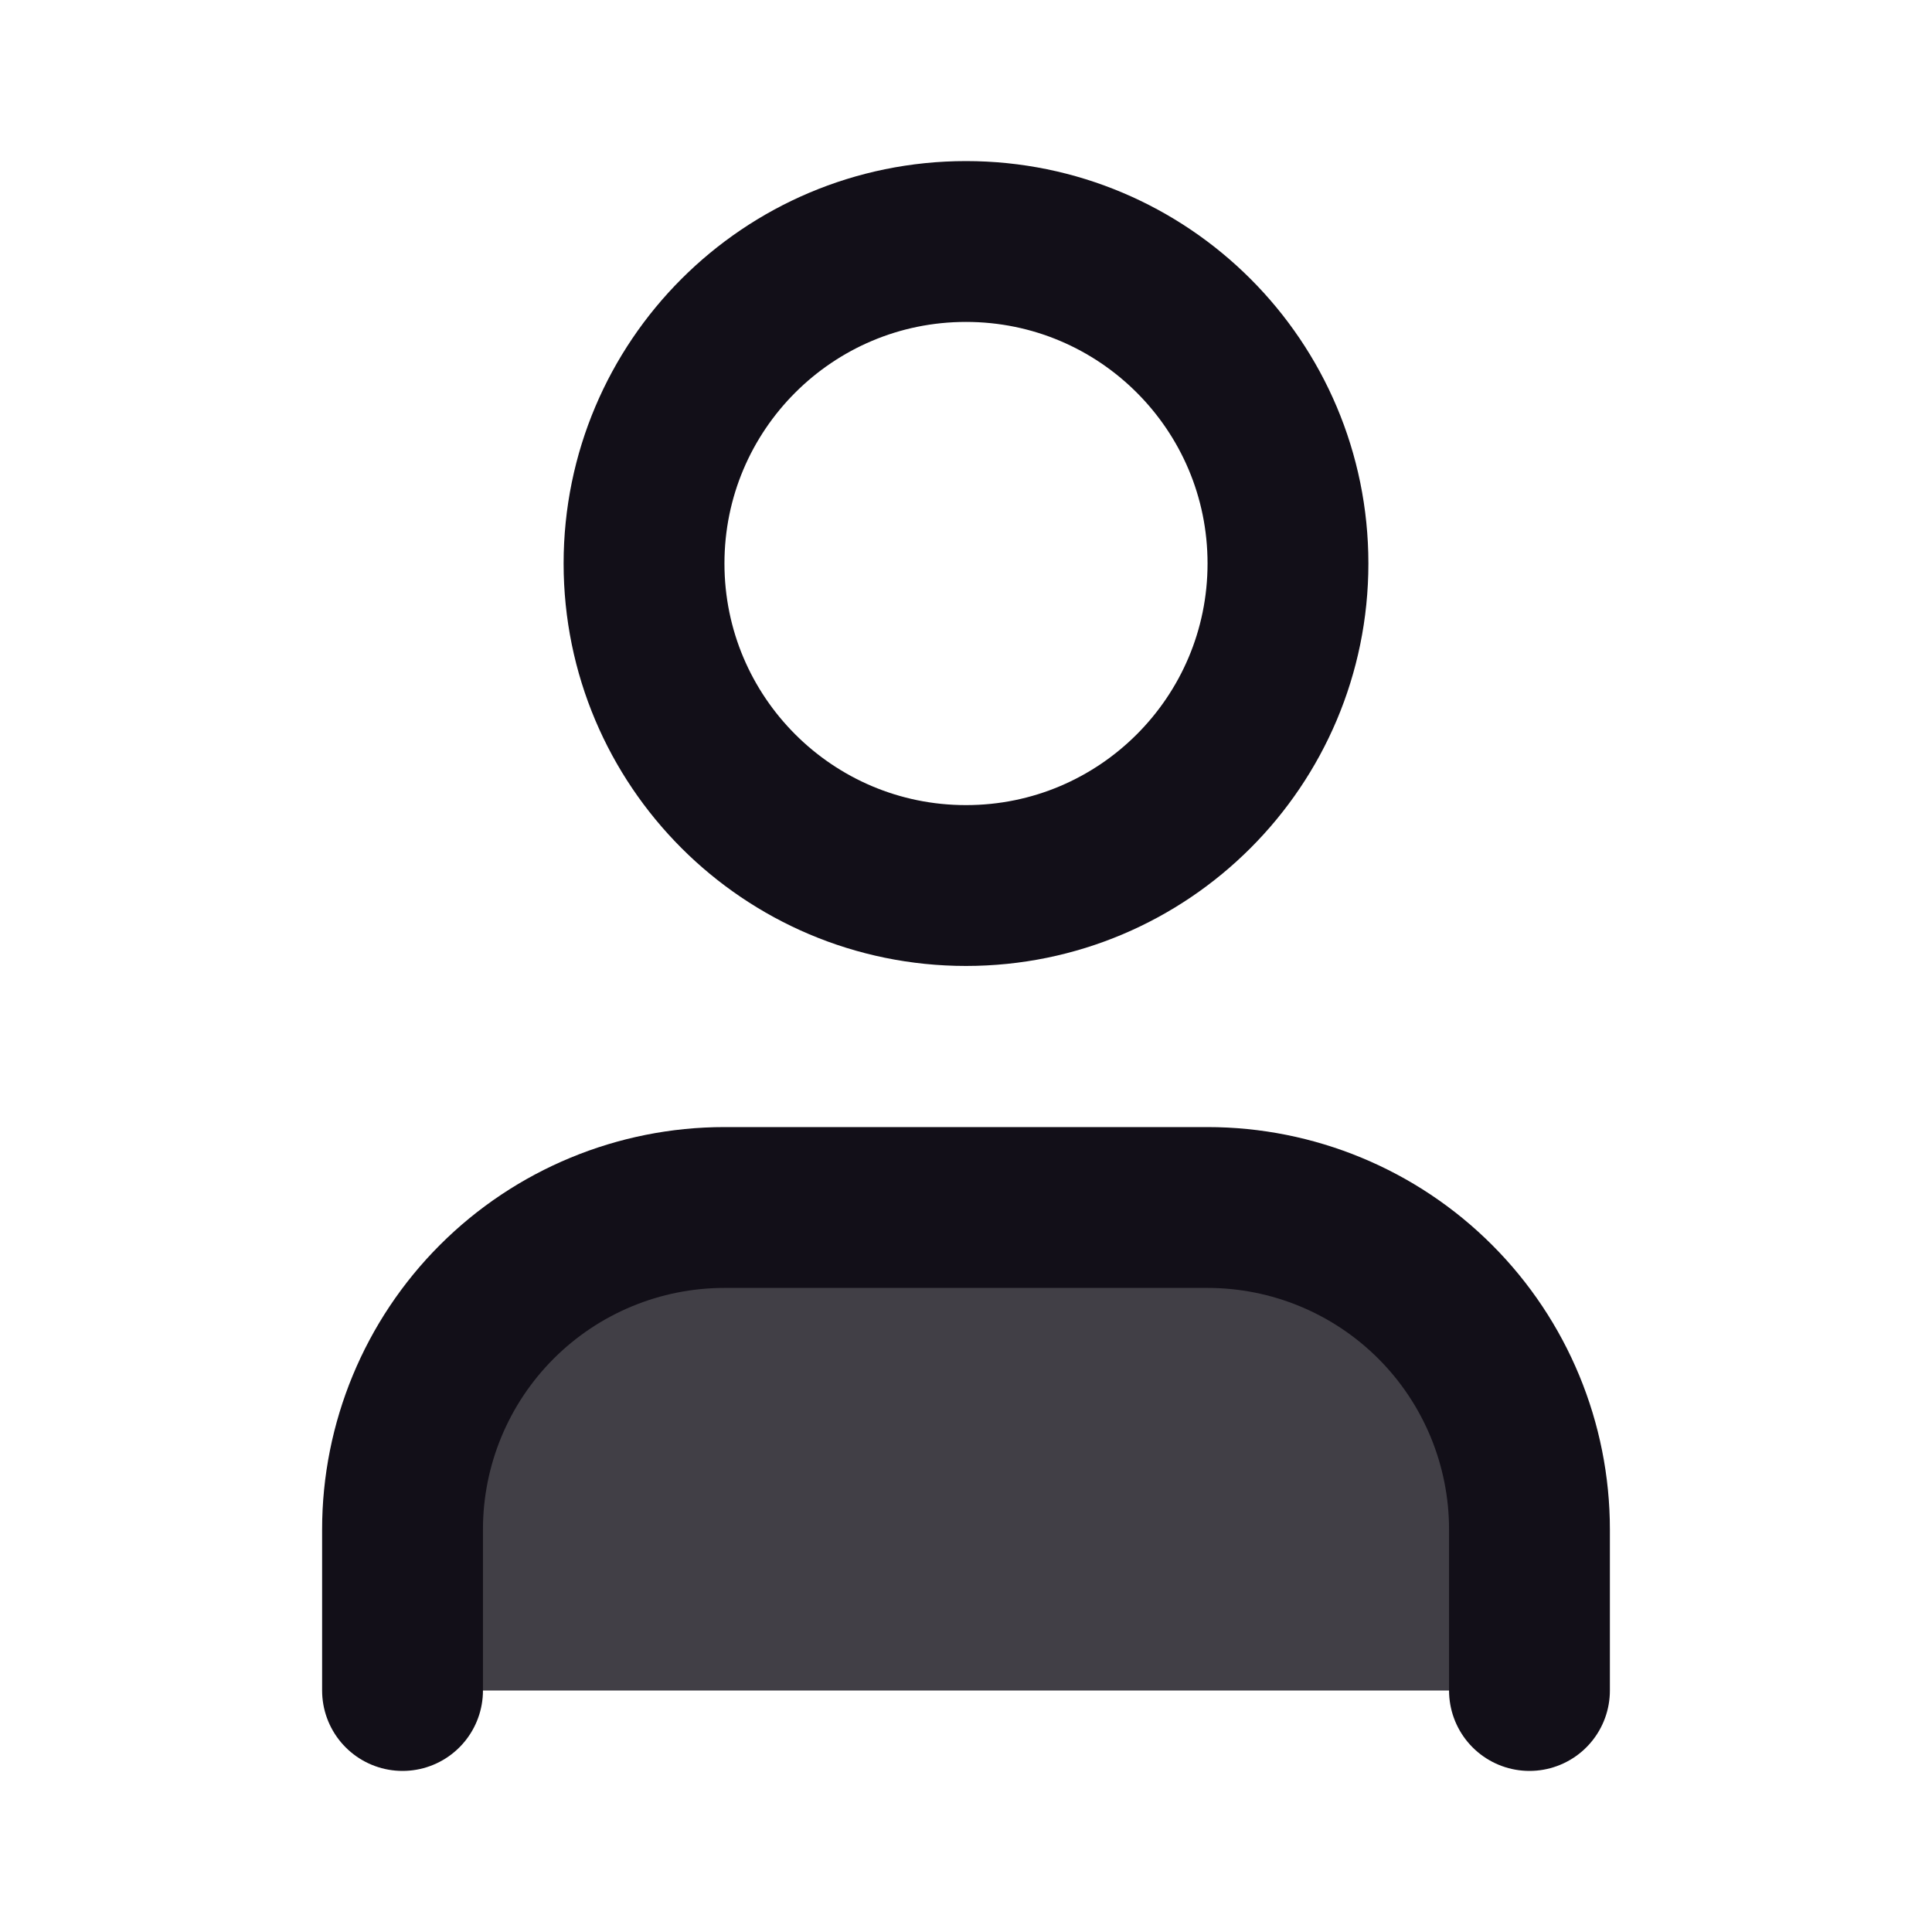
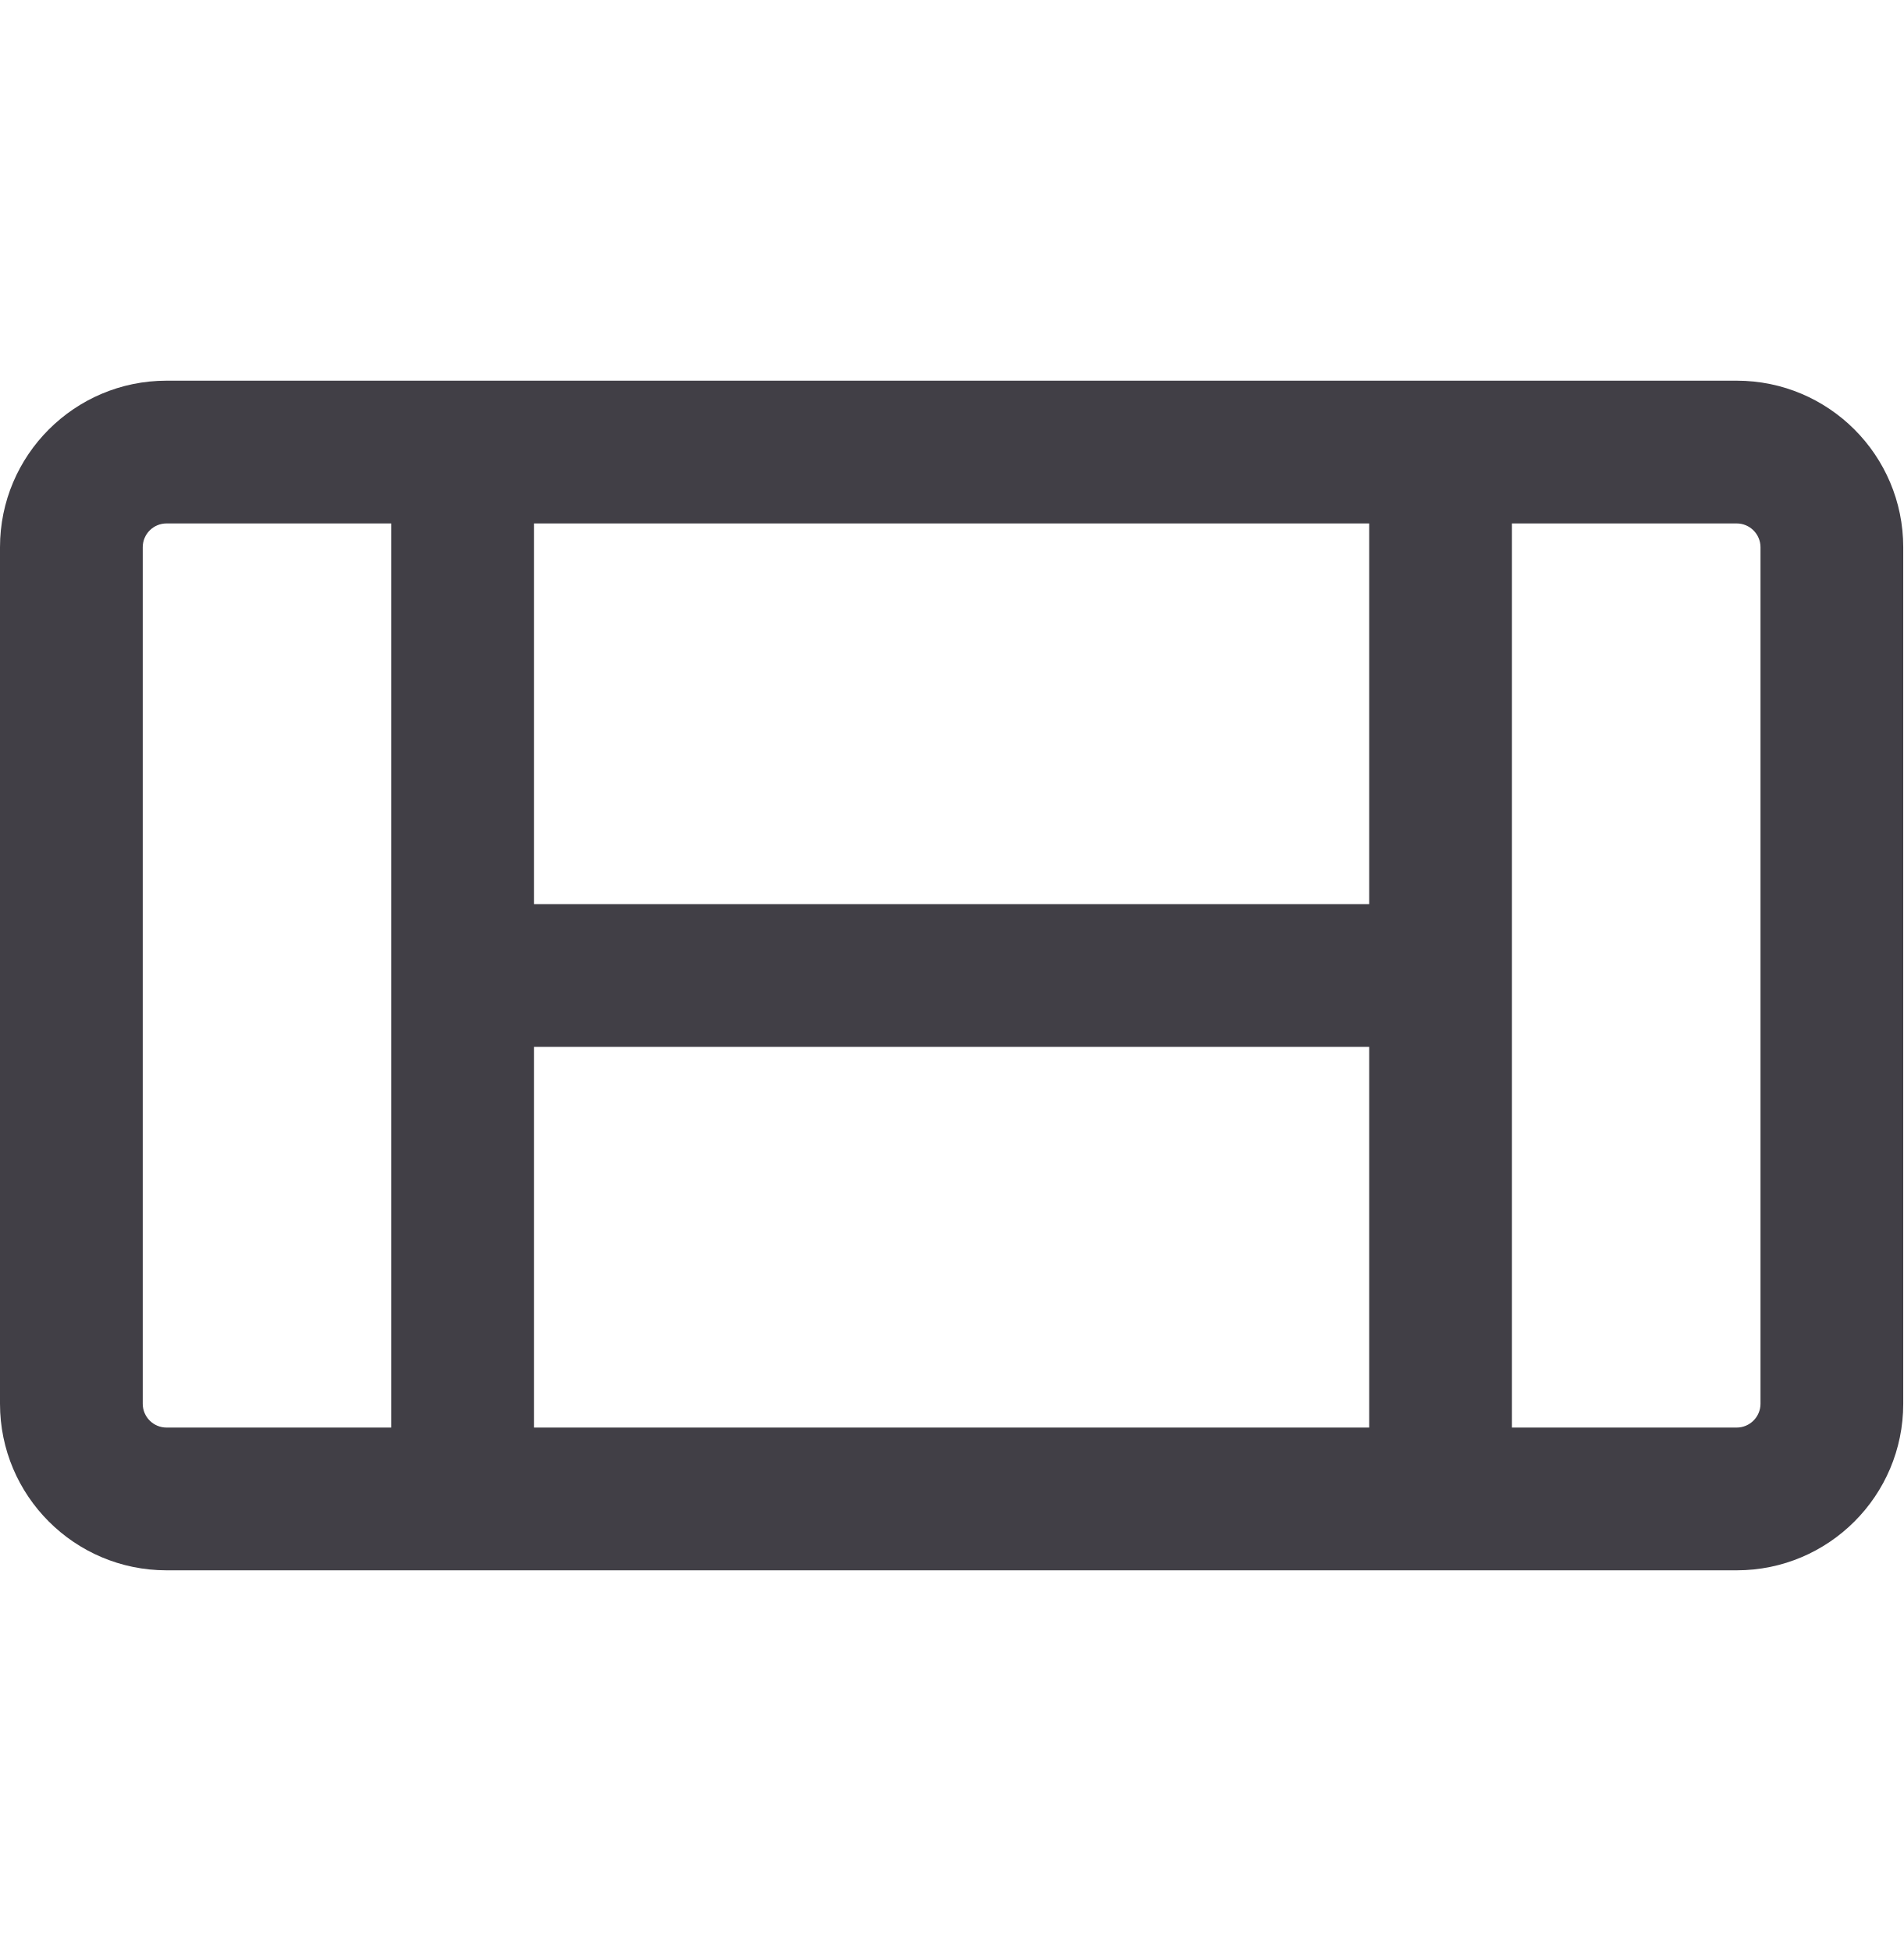
- <svg xmlns="http://www.w3.org/2000/svg" preserveAspectRatio="none" overflow="visible" style="display: block;" width="20" height="20" viewBox="0 0 20 20" fill="none">
-   <g id="Icon/Persona">
-     <path id="Vector" d="M15.833 17.5V15.833C15.833 14.949 15.482 14.101 14.857 13.476C14.232 12.851 13.384 12.5 12.5 12.5H7.5C6.616 12.5 5.768 12.851 5.143 13.476C4.518 14.101 4.167 14.949 4.167 15.833V17.5" fill="#413F46" stroke-width="1.665" stroke-linecap="round" stroke-linejoin="round" stroke="#120F18" />
-     <path id="Vector_2" d="M13.333 5.833C13.333 7.674 11.841 9.167 10 9.167C8.159 9.167 6.667 7.674 6.667 5.833C6.667 3.992 8.159 2.5 10 2.5C11.841 2.5 13.333 3.992 13.333 5.833Z" stroke-width="1.665" stroke-linecap="round" stroke-linejoin="round" stroke="#120F18" />
+ <svg xmlns="http://www.w3.org/2000/svg" preserveAspectRatio="none" overflow="visible" style="display: block;" width="20" height="20.5" viewBox="0 0 20 20.5" fill="none">
+   <g id="Court">
+     <path id="Vector" d="M1.75 4C0.784 4 0 4.784 0 5.75V14.75C0 15.716 0.784 16.5 1.75 16.5H18.25C19.216 16.5 20 15.716 20 14.75V5.75C20 4.784 19.216 4 18.25 4H1.75ZM18.25 5.5C18.387 5.5 18.5 5.612 18.5 5.75V14.75C18.5 14.888 18.387 15 18.25 15H15.888V5.5H18.25ZM14.388 11V15H5.611V11H14.388ZM4.111 5.5V15H1.75C1.612 15 1.5 14.888 1.5 14.75V5.75C1.5 5.612 1.612 5.5 1.75 5.5H4.111ZM14.388 5.5V9.5H5.611V5.5H14.388Z" fill="#413F46" />
  </g>
</svg>
